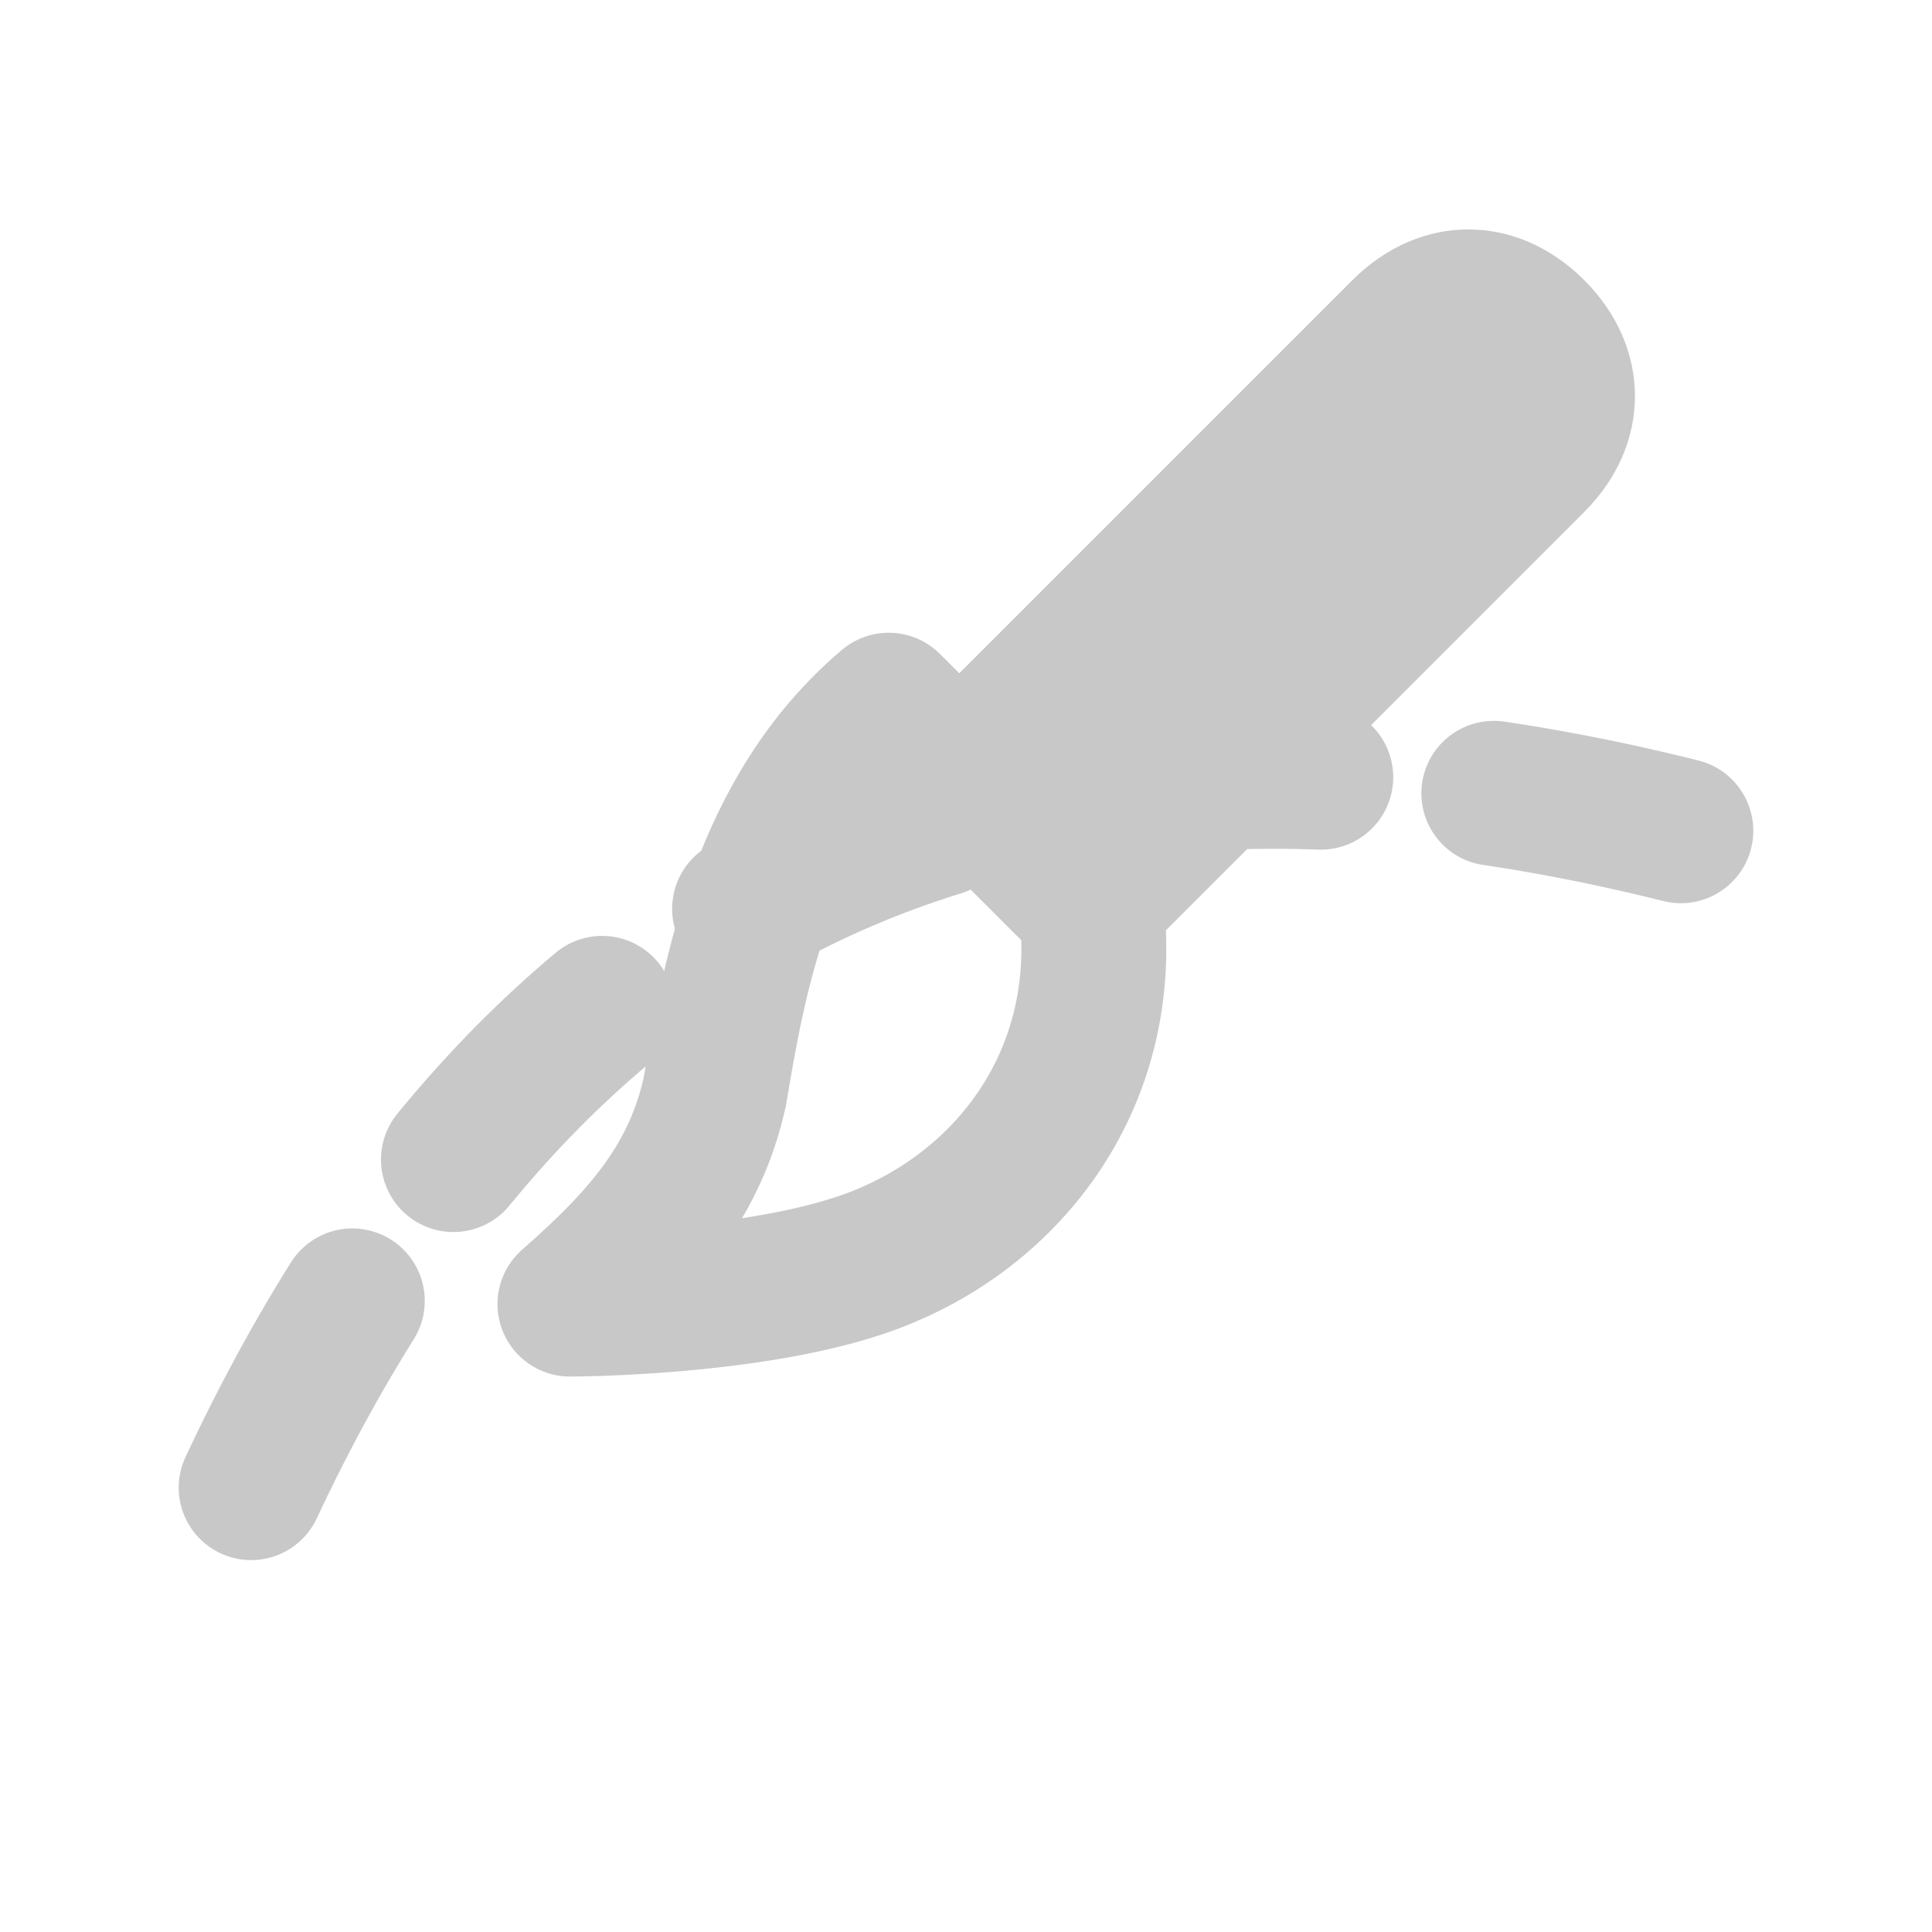
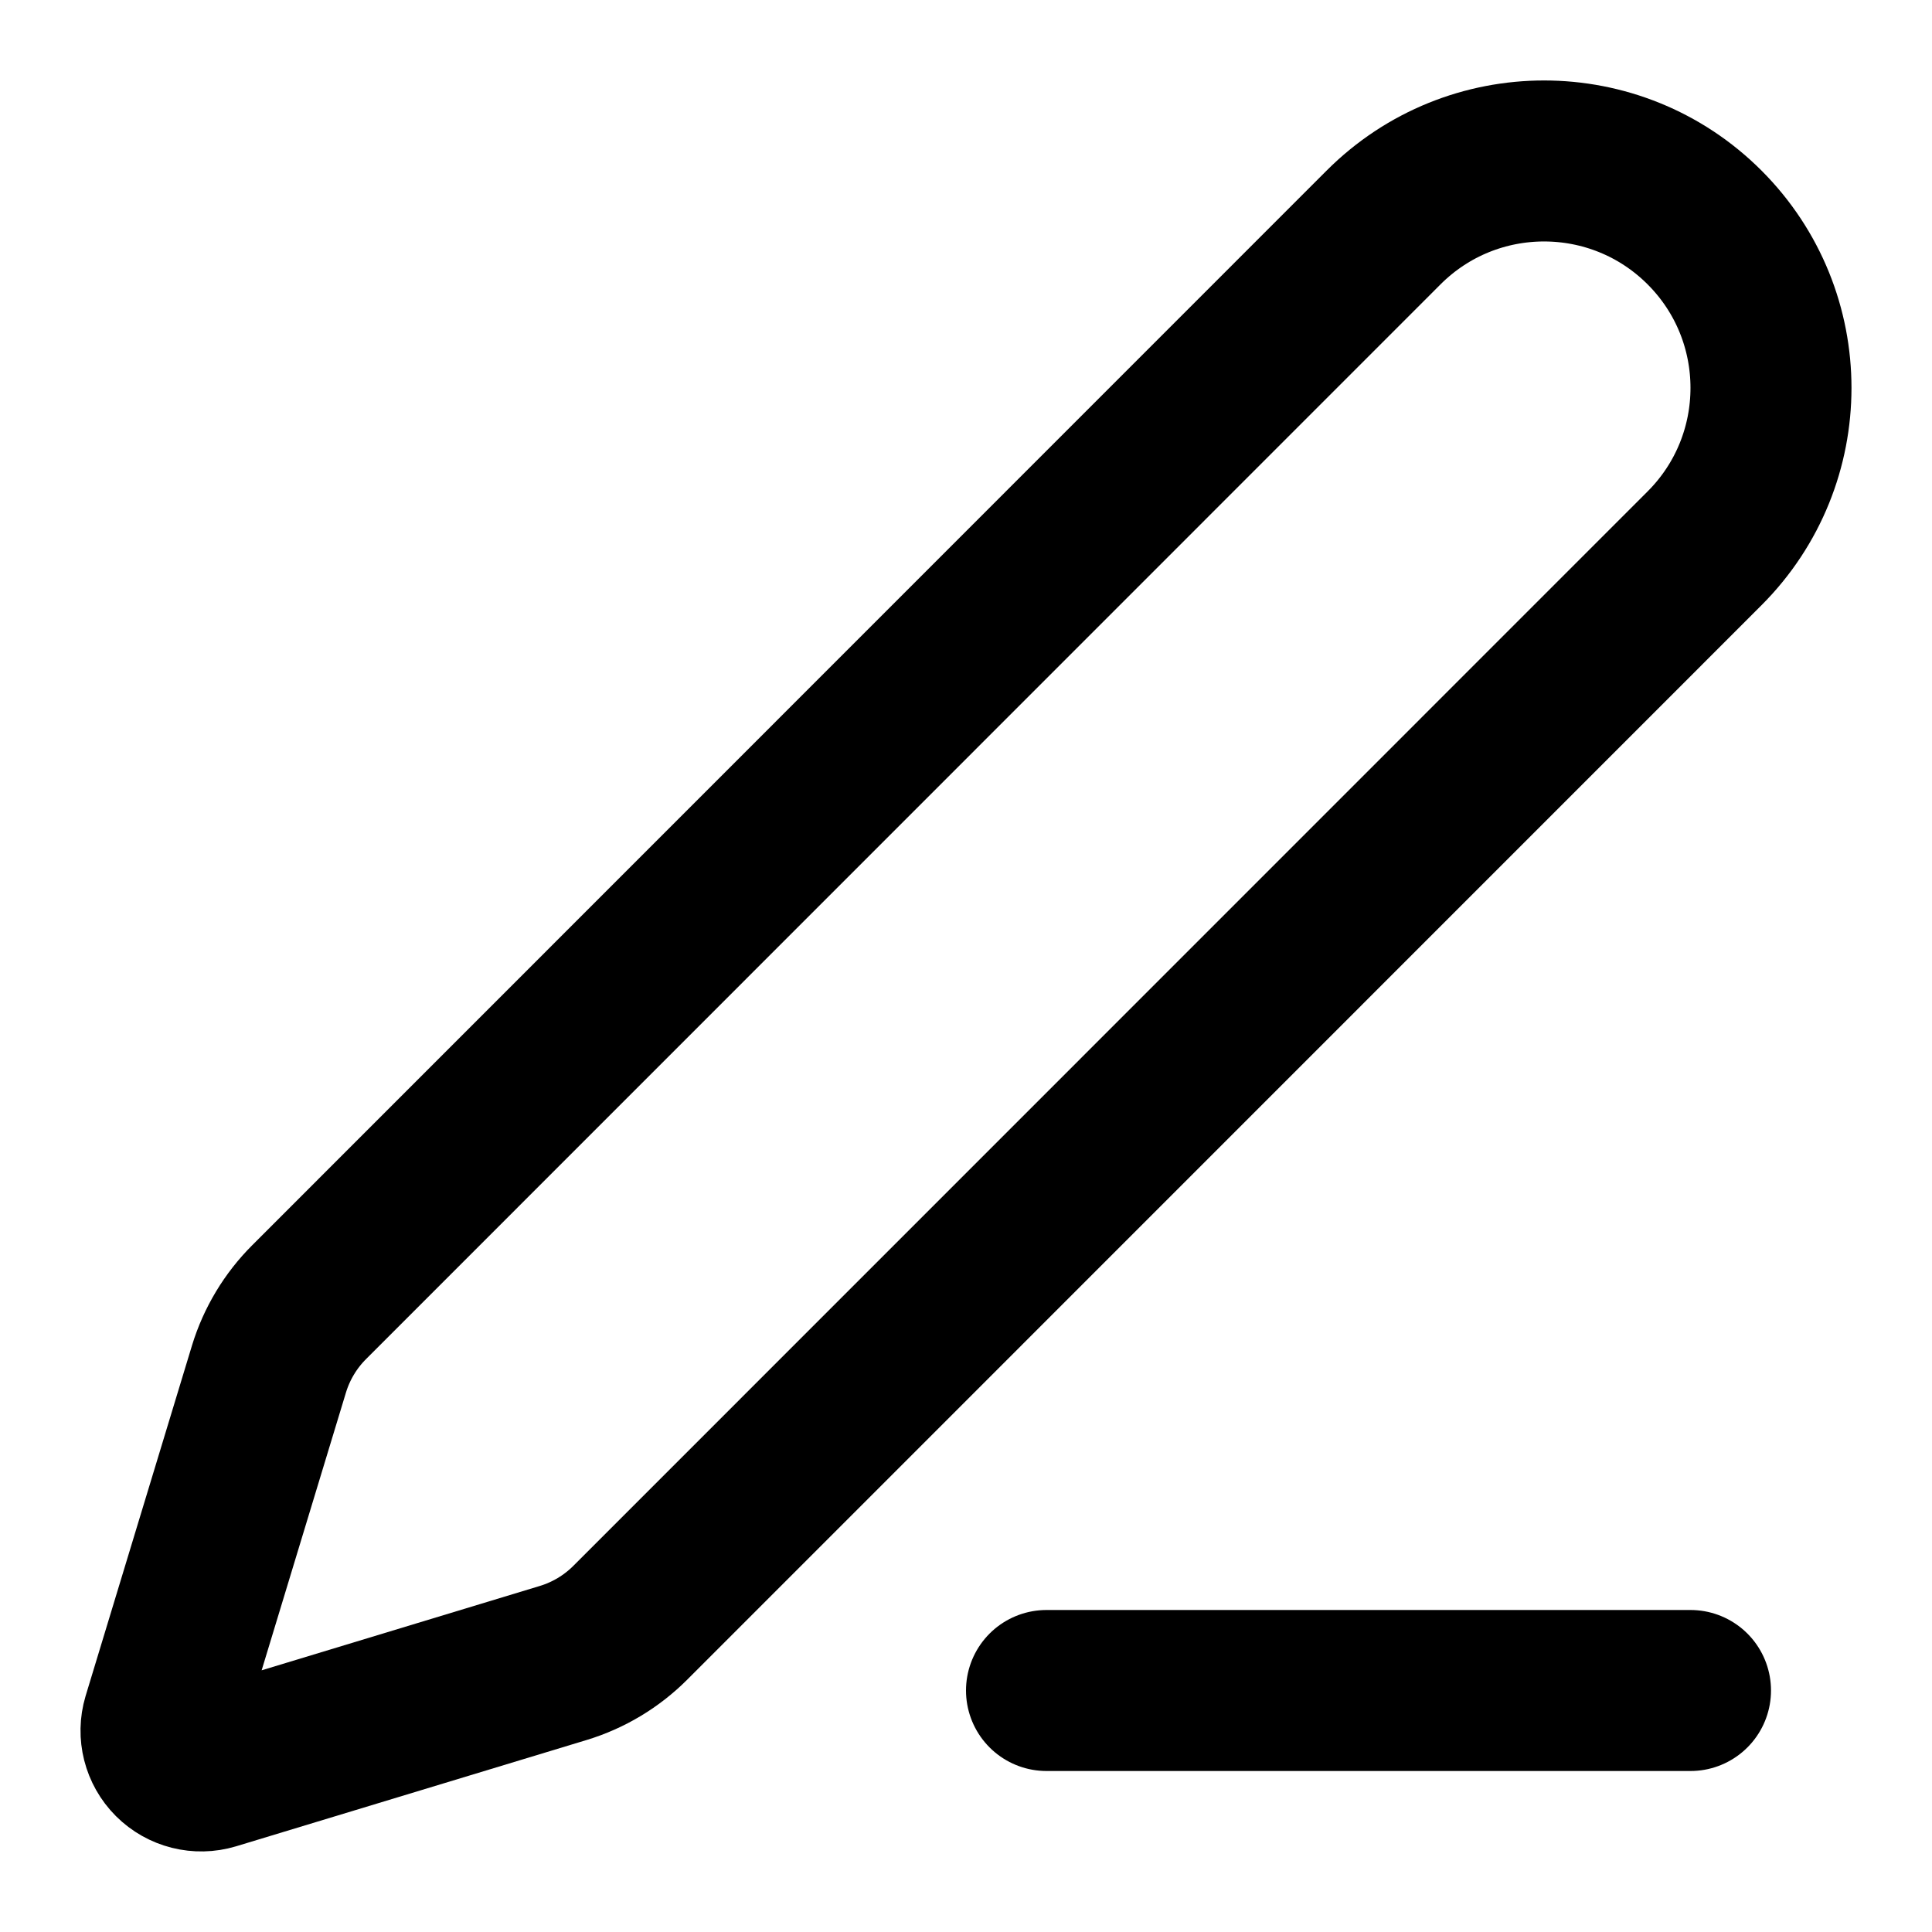
- <svg xmlns="http://www.w3.org/2000/svg" width="24" height="24" viewBox="0 0 24 24" fill="none" stroke="#c8c8c8" stroke-width="1.5" stroke-linecap="round" stroke-linejoin="round">
-   <g transform="scale(1.2)">
-     <path d="M2.6 15.4Q7 6 17.4 8.6" stroke-dasharray="2.2 1.8" />
-     <path fill="#c8c8c8" stroke="none" d="M16.4 2.9c.7.7.7 1.7 0 2.4l-4.8 4.8-2.4-2.4 4.8-4.8c.7-.7 1.7-.7 2.4 0z" />
-     <path d="M9.2 7.3 11.3 9.4c.2 1.8-.9 3.2-2.4 3.7-1.2.4-3 .4-3 .4 .8-.7 1.3-1.3 1.5-2.2.2-1.2.5-2.9 1.8-4z" />
-   </g>
+ <svg xmlns="http://www.w3.org/2000/svg" class="lucide lucide-pen-line" width="24" height="24" viewBox="0 0 24 24" fill="none" stroke="currentColor" stroke-width="2" stroke-linecap="round" stroke-linejoin="round">
+   <path d="M13 21h8" />
+   <path d="M21.174 6.812a1 1 0 0 0-3.986-3.987L3.842 16.174a2 2 0 0 0-.5.83l-1.321 4.352a.5.5 0 0 0 .623.622l4.353-1.32a2 2 0 0 0 .83-.497z" />
</svg>
